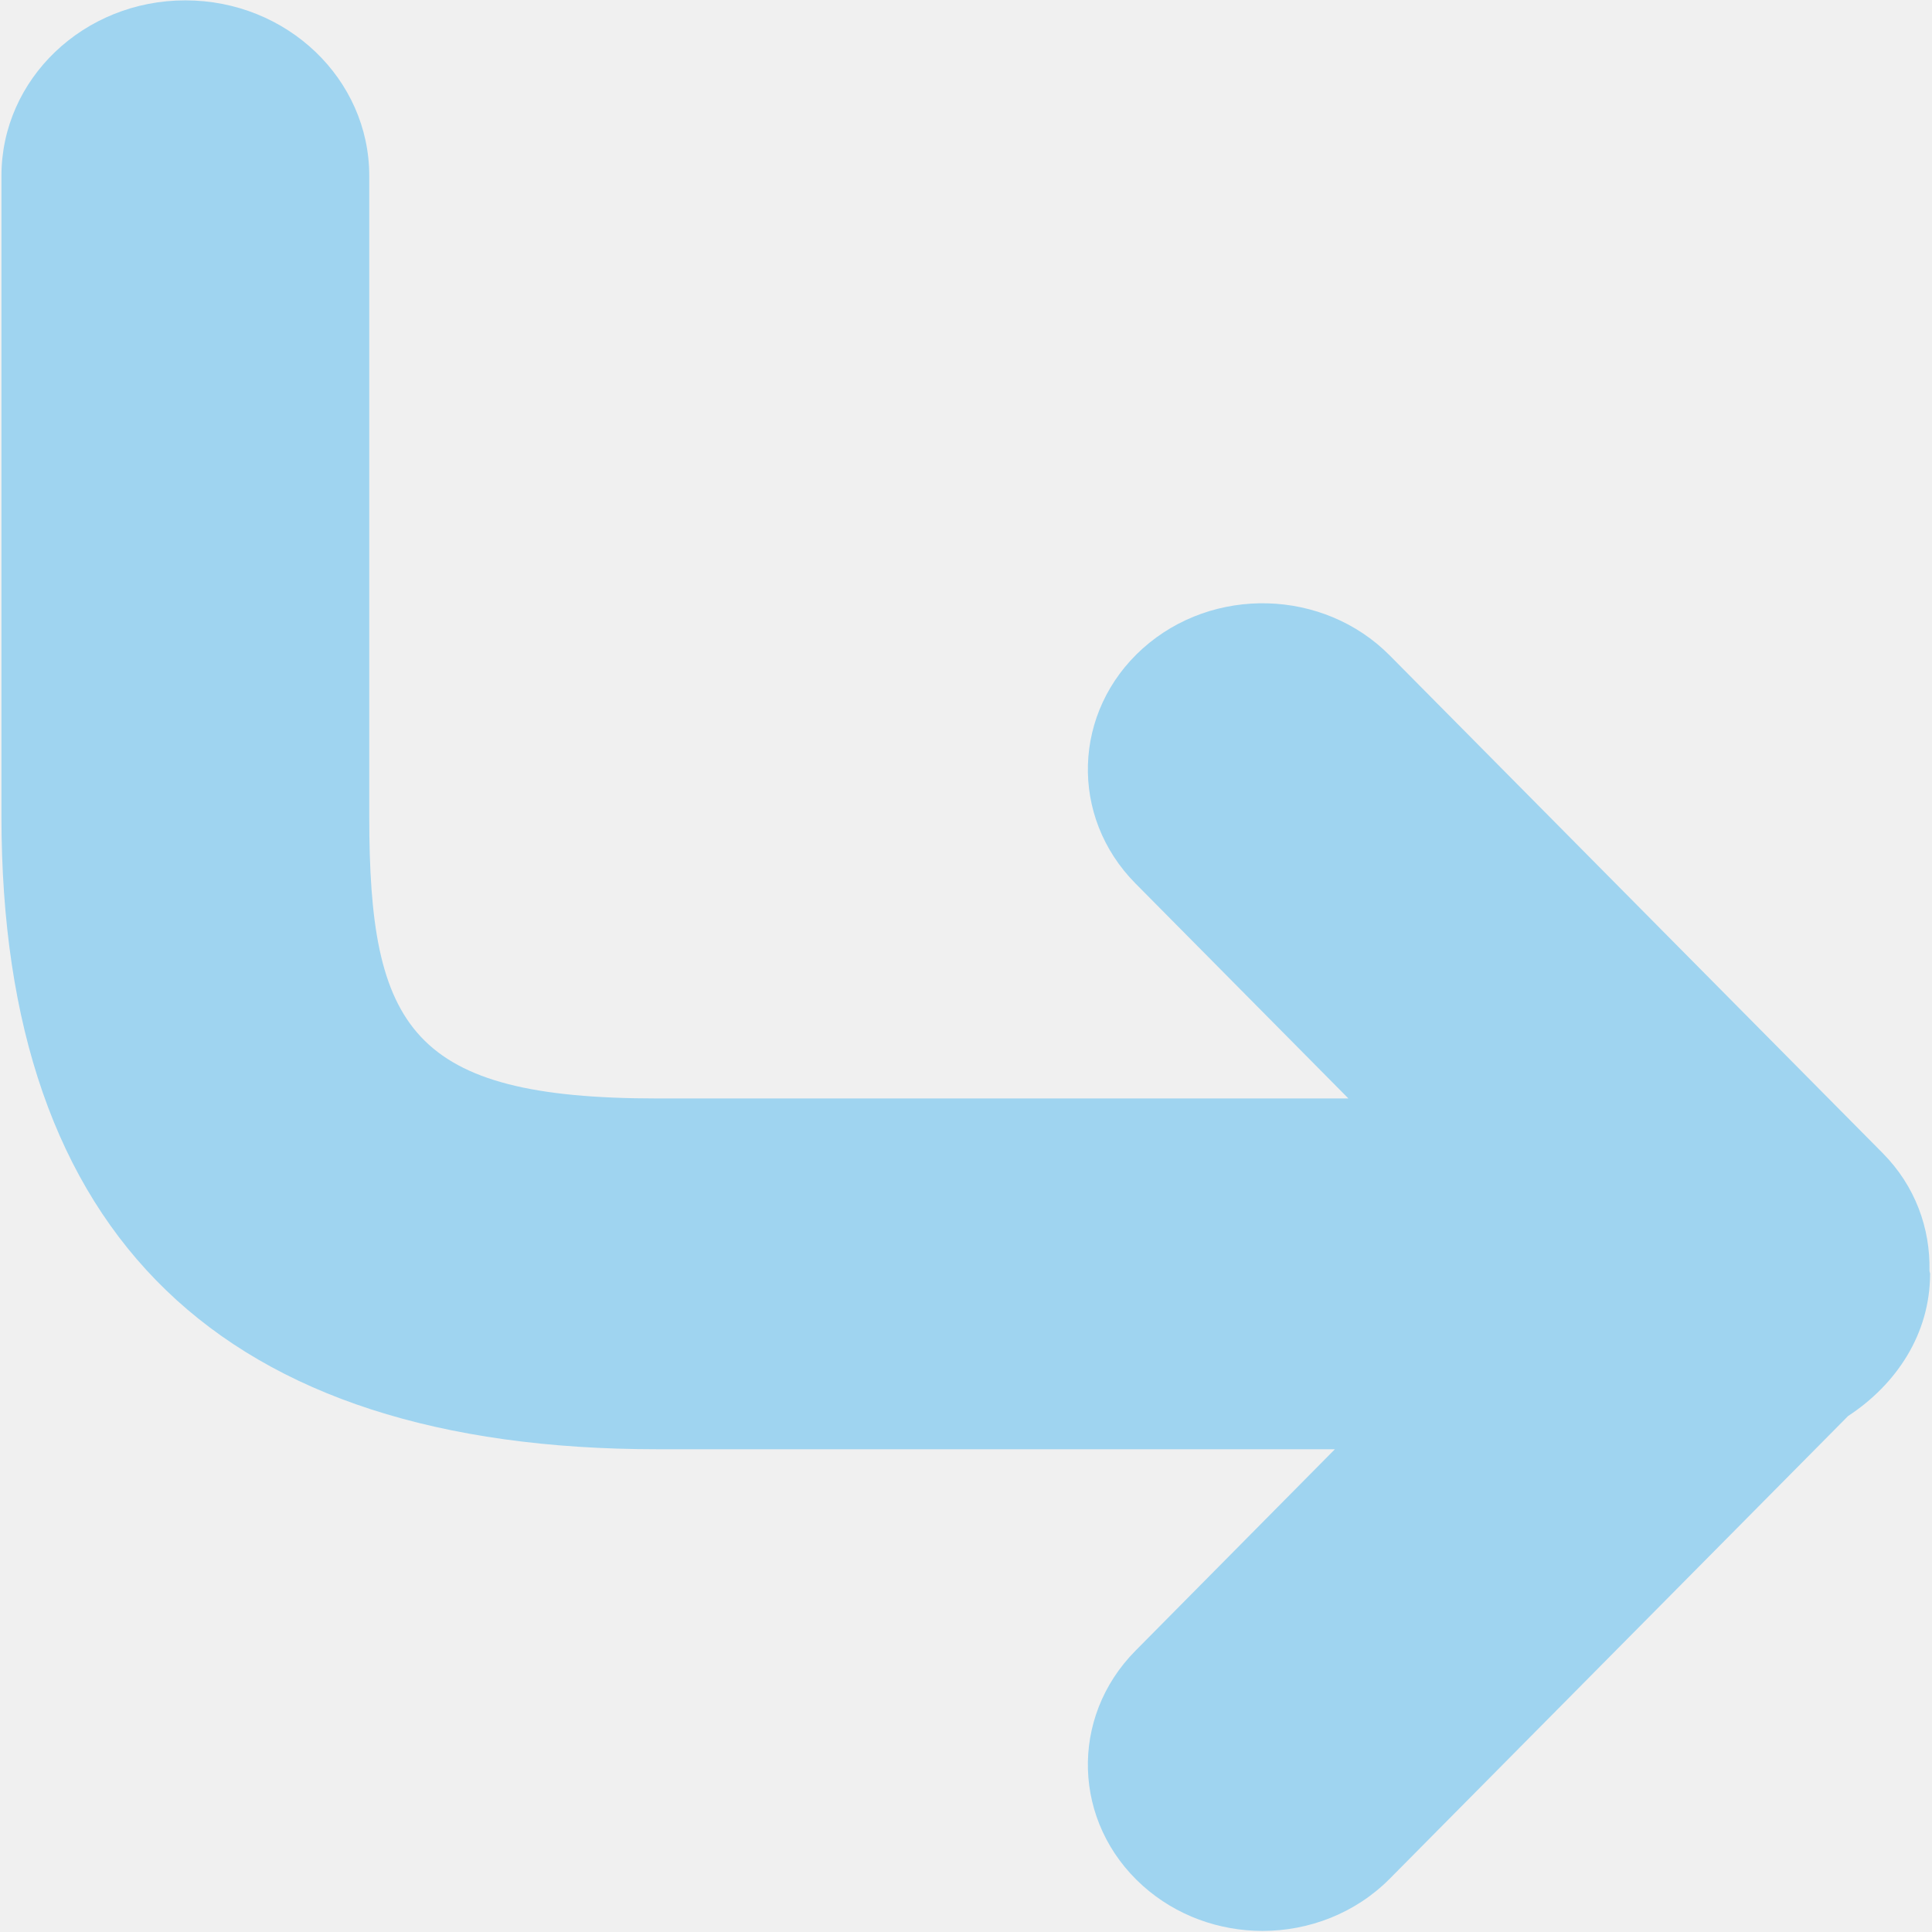
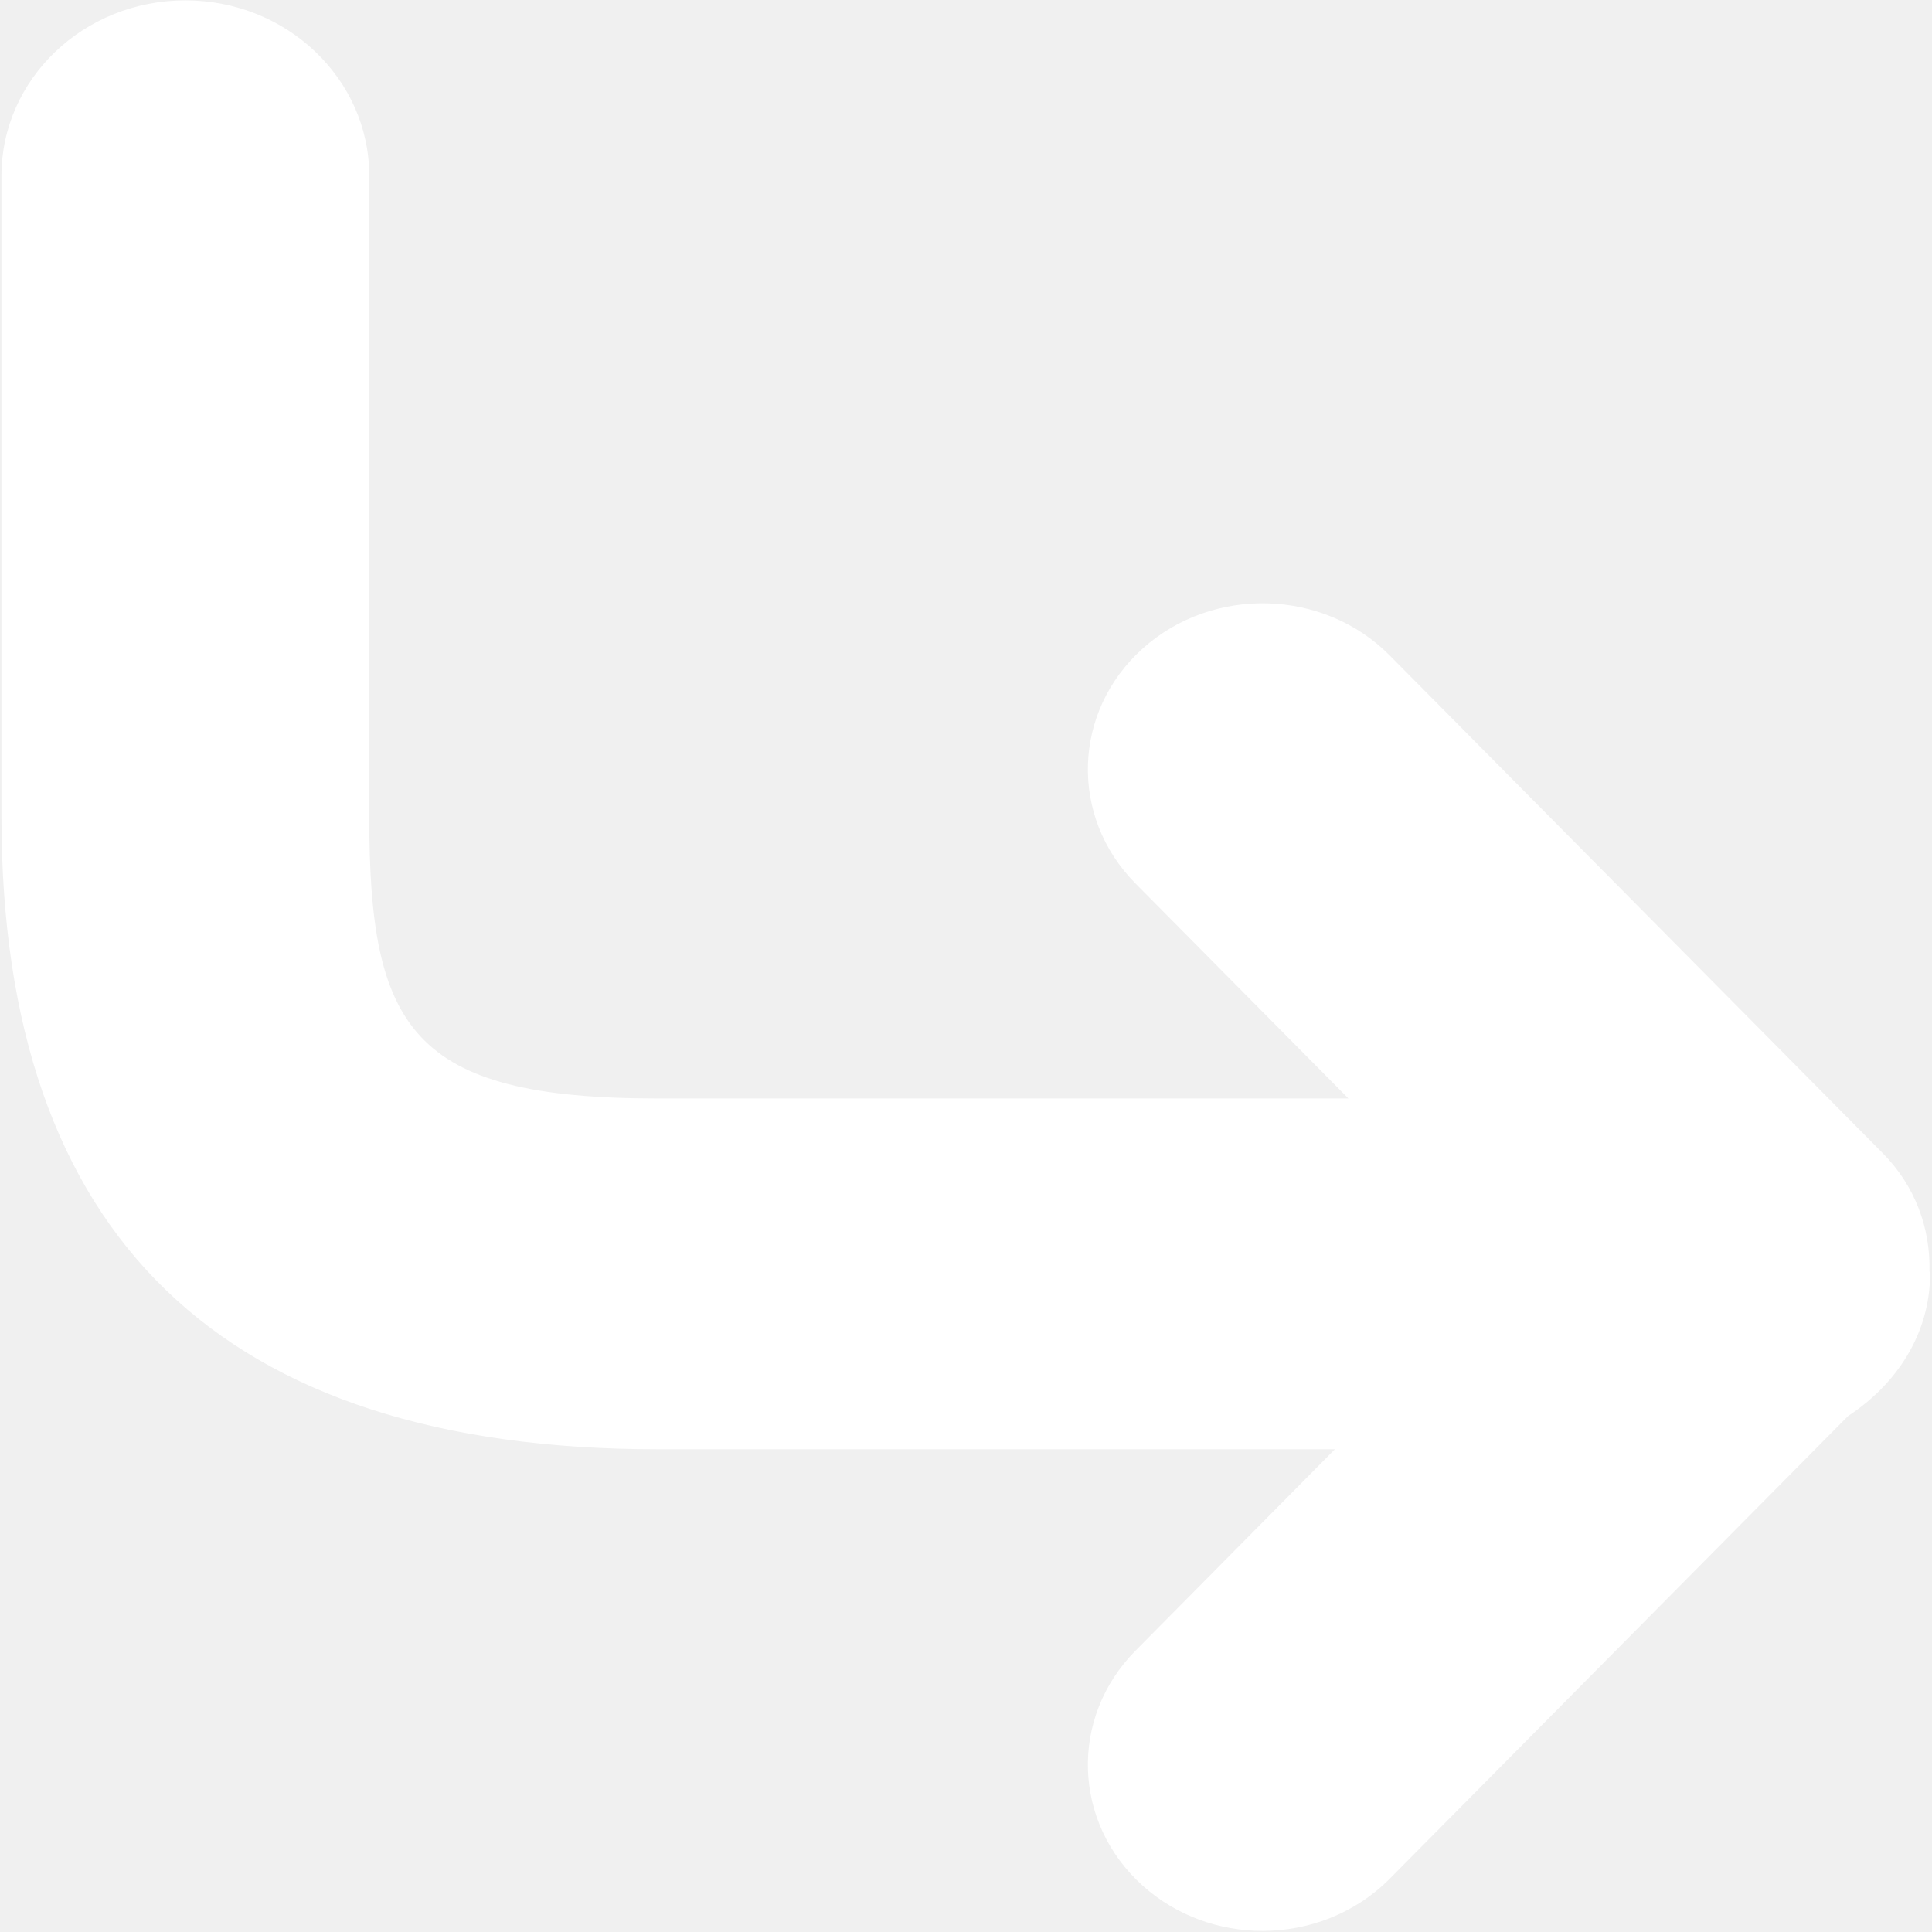
<svg xmlns="http://www.w3.org/2000/svg" preserveAspectRatio="xMidYMid" width="16" height="16" viewBox="0 0 16 16">
-   <path fill="#9fd4f0" fill-rule="evenodd" d="M15.979,10.524 C15.979,10.533 15.984,10.541 15.984,10.549 C15.984,11.047 15.705,11.465 15.305,11.727 L11.509,15.559 C11.224,15.846 10.840,15.991 10.456,15.991 C10.100,15.991 9.743,15.867 9.464,15.617 C8.882,15.095 8.855,14.224 9.404,13.670 L11.055,12.002 L5.444,12.002 C1.839,12.002 0.012,10.239 0.012,6.762 L0.012,1.456 C0.012,0.654 0.693,0.003 1.535,0.003 C2.376,0.003 3.058,0.654 3.058,1.456 L3.058,6.762 C3.058,8.514 3.403,9.097 5.444,9.097 L11.167,9.097 L9.404,7.317 C8.855,6.763 8.882,5.892 9.464,5.370 C10.045,4.850 10.961,4.875 11.509,5.428 L15.591,9.549 C15.862,9.822 15.987,10.174 15.979,10.524 Z" />
+   <path fill="#ffffff" fill-rule="evenodd" d="M15.979,10.524 C15.979,10.533 15.984,10.541 15.984,10.549 C15.984,11.047 15.705,11.465 15.305,11.727 L11.509,15.559 C11.224,15.846 10.840,15.991 10.456,15.991 C10.100,15.991 9.743,15.867 9.464,15.617 C8.882,15.095 8.855,14.224 9.404,13.670 L11.055,12.002 L5.444,12.002 C1.839,12.002 0.012,10.239 0.012,6.762 L0.012,1.456 C0.012,0.654 0.693,0.003 1.535,0.003 C2.376,0.003 3.058,0.654 3.058,1.456 L3.058,6.762 C3.058,8.514 3.403,9.097 5.444,9.097 L11.167,9.097 L9.404,7.317 C8.855,6.763 8.882,5.892 9.464,5.370 C10.045,4.850 10.961,4.875 11.509,5.428 L15.591,9.549 C15.862,9.822 15.987,10.174 15.979,10.524 Z" />
</svg>
